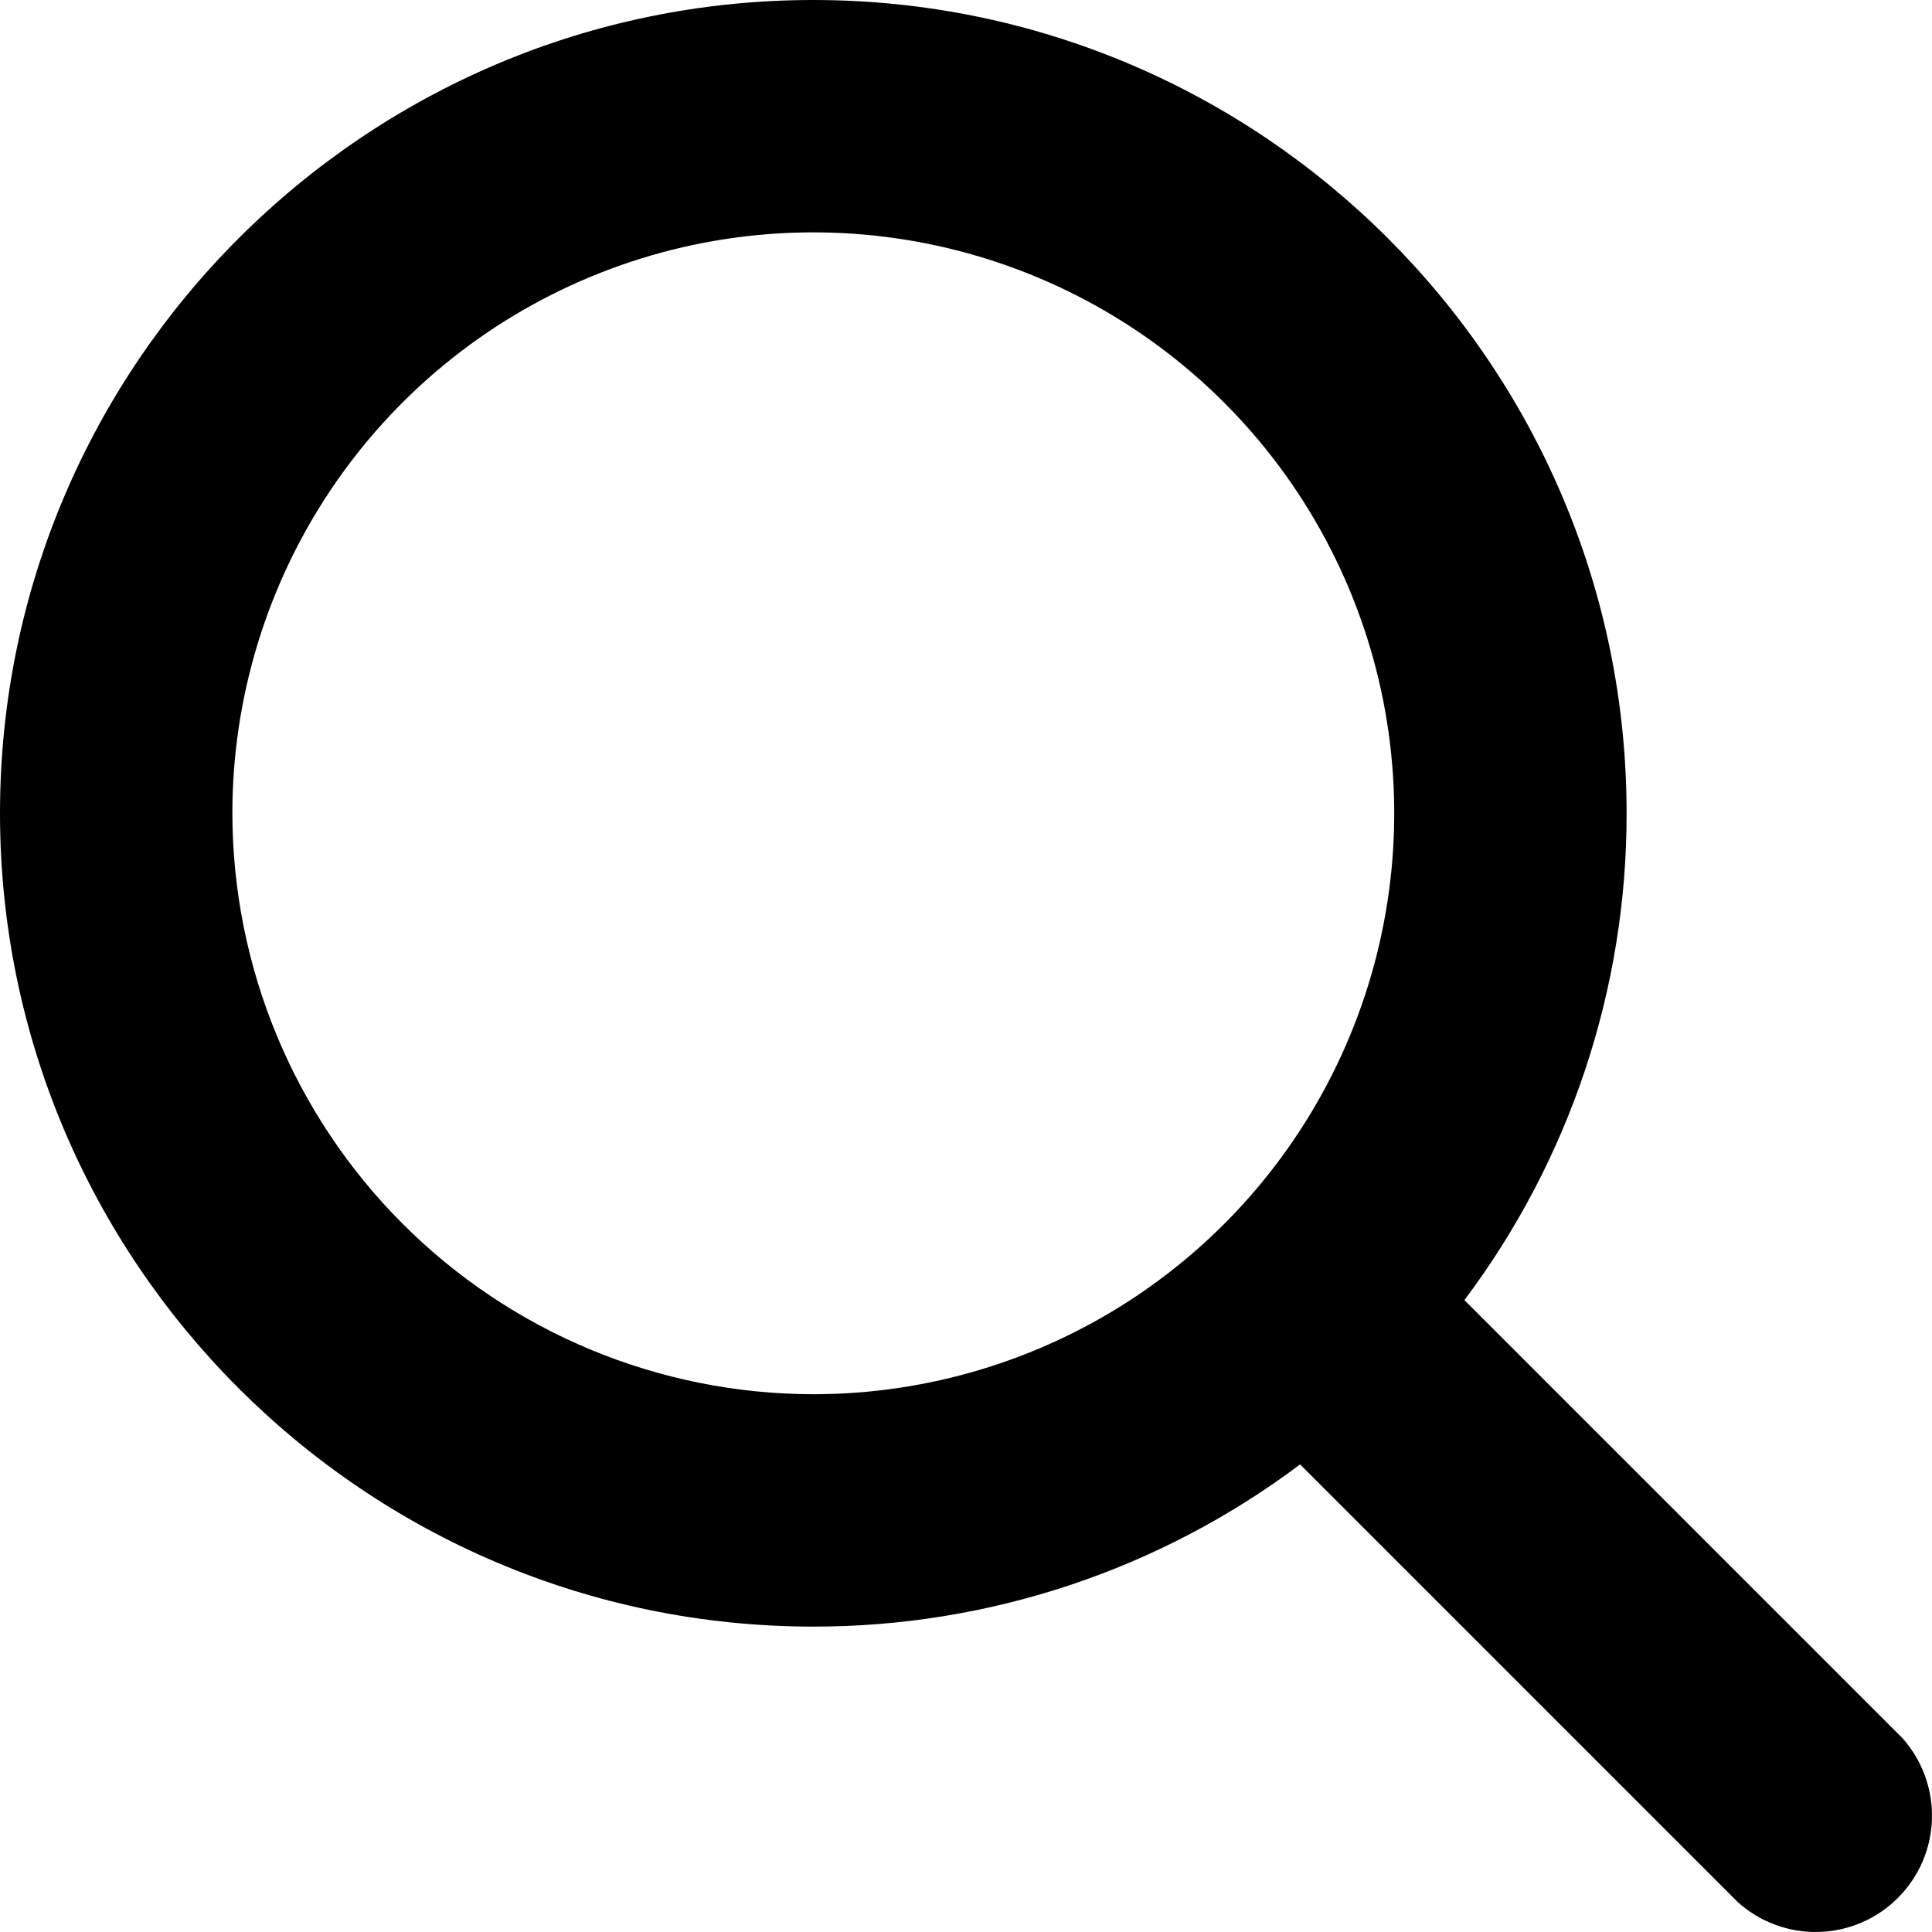
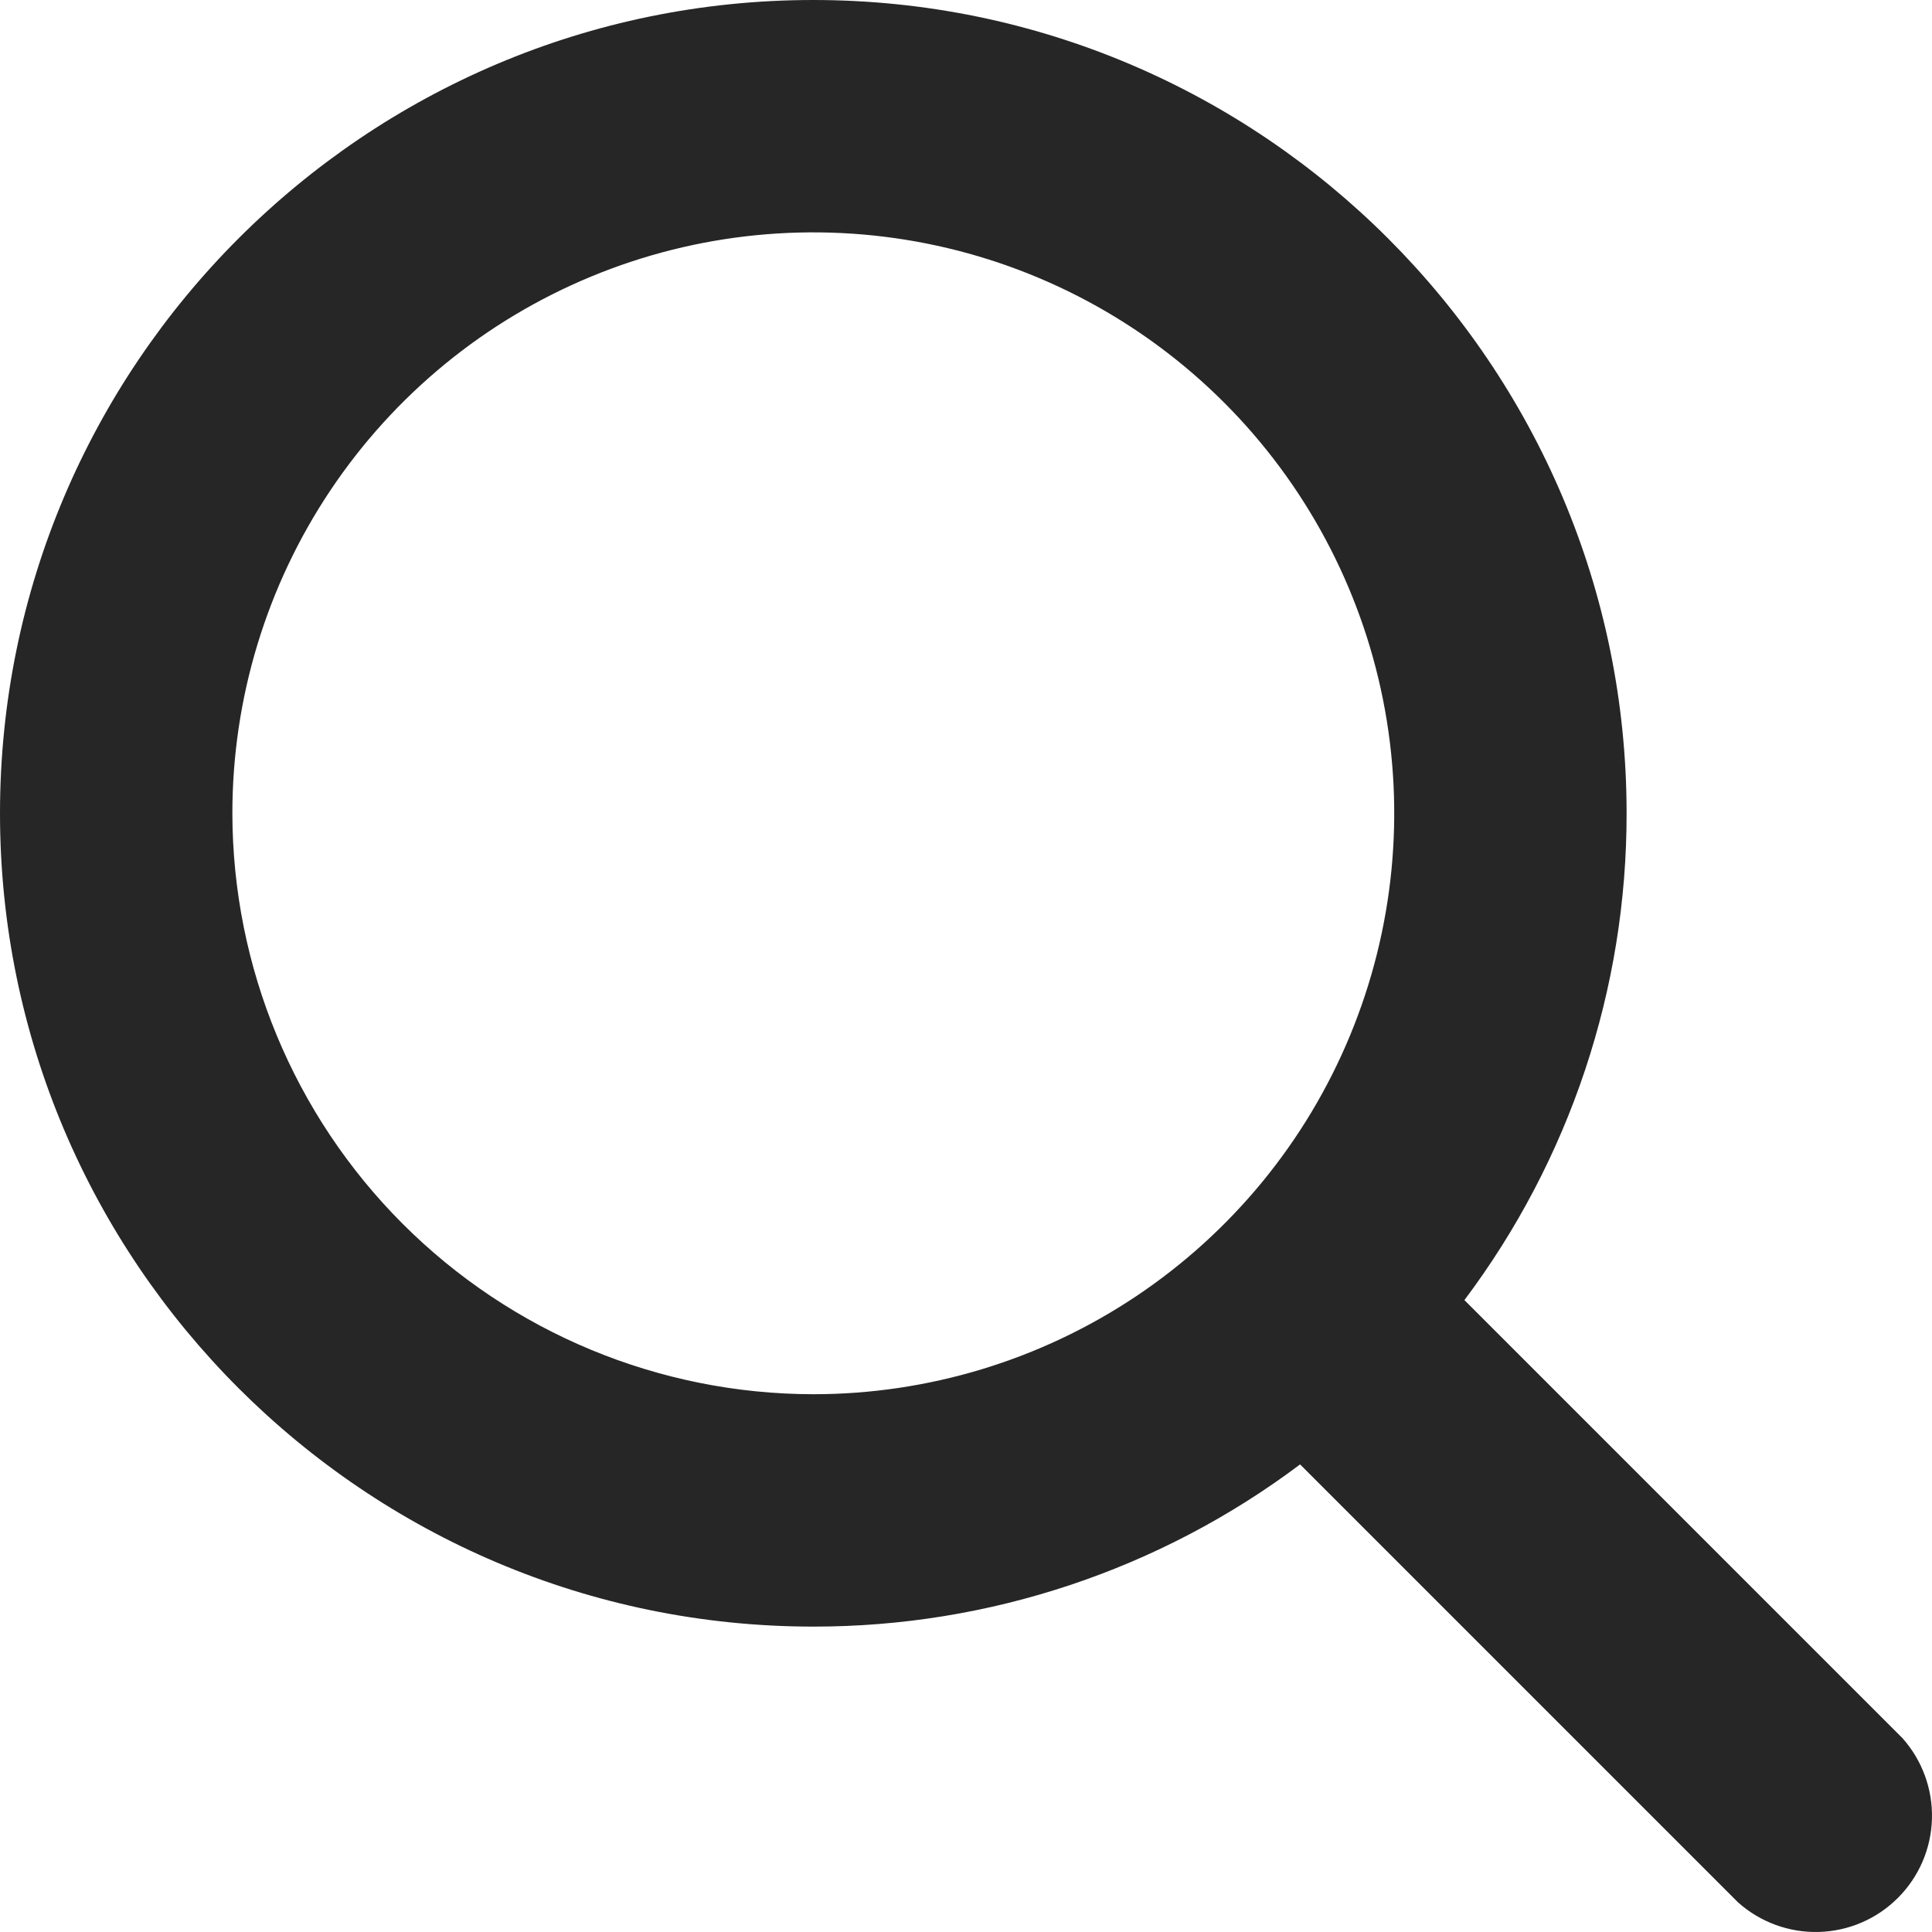
<svg xmlns="http://www.w3.org/2000/svg" width="40" height="40" viewBox="0 0 40 40" fill="none">
-   <path d="M39.387 35.985L30.319 26.917C32.502 24.011 33.681 20.473 33.677 16.838C33.677 7.554 26.123 0 16.838 0C7.554 0 0 7.554 0 16.838C0 26.123 7.554 33.677 16.838 33.677C20.473 33.681 24.011 32.502 26.917 30.319L35.985 39.387C36.444 39.797 37.043 40.016 37.658 39.999C38.273 39.982 38.859 39.73 39.294 39.294C39.73 38.859 39.982 38.273 39.999 37.658C40.016 37.043 39.797 36.444 39.387 35.985V35.985ZM4.811 16.838C4.811 14.46 5.516 12.134 6.838 10.156C8.16 8.178 10.038 6.637 12.236 5.727C14.433 4.816 16.852 4.578 19.185 5.042C21.518 5.506 23.661 6.652 25.343 8.334C27.025 10.016 28.171 12.159 28.635 14.492C29.099 16.825 28.861 19.243 27.95 21.441C27.04 23.639 25.498 25.517 23.52 26.839C21.543 28.16 19.217 28.866 16.838 28.866C13.65 28.862 10.593 27.594 8.338 25.339C6.083 23.084 4.815 20.027 4.811 16.838V16.838Z" fill="black" />
+   <path d="M39.387 35.985L30.319 26.917C32.502 24.011 33.681 20.473 33.677 16.838C33.677 7.554 26.123 0 16.838 0C7.554 0 0 7.554 0 16.838C0 26.123 7.554 33.677 16.838 33.677C20.473 33.681 24.011 32.502 26.917 30.319L35.985 39.387C36.444 39.797 37.043 40.016 37.658 39.999C38.273 39.982 38.859 39.73 39.294 39.294C39.73 38.859 39.982 38.273 39.999 37.658C40.016 37.043 39.797 36.444 39.387 35.985V35.985ZM4.811 16.838C4.811 14.46 5.516 12.134 6.838 10.156C8.16 8.178 10.038 6.637 12.236 5.727C14.433 4.816 16.852 4.578 19.185 5.042C21.518 5.506 23.661 6.652 25.343 8.334C27.025 10.016 28.171 12.159 28.635 14.492C29.099 16.825 28.861 19.243 27.95 21.441C27.04 23.639 25.498 25.517 23.52 26.839C21.543 28.16 19.217 28.866 16.838 28.866C13.65 28.862 10.593 27.594 8.338 25.339C6.083 23.084 4.815 20.027 4.811 16.838V16.838Z" fill="#262626" />
</svg>
